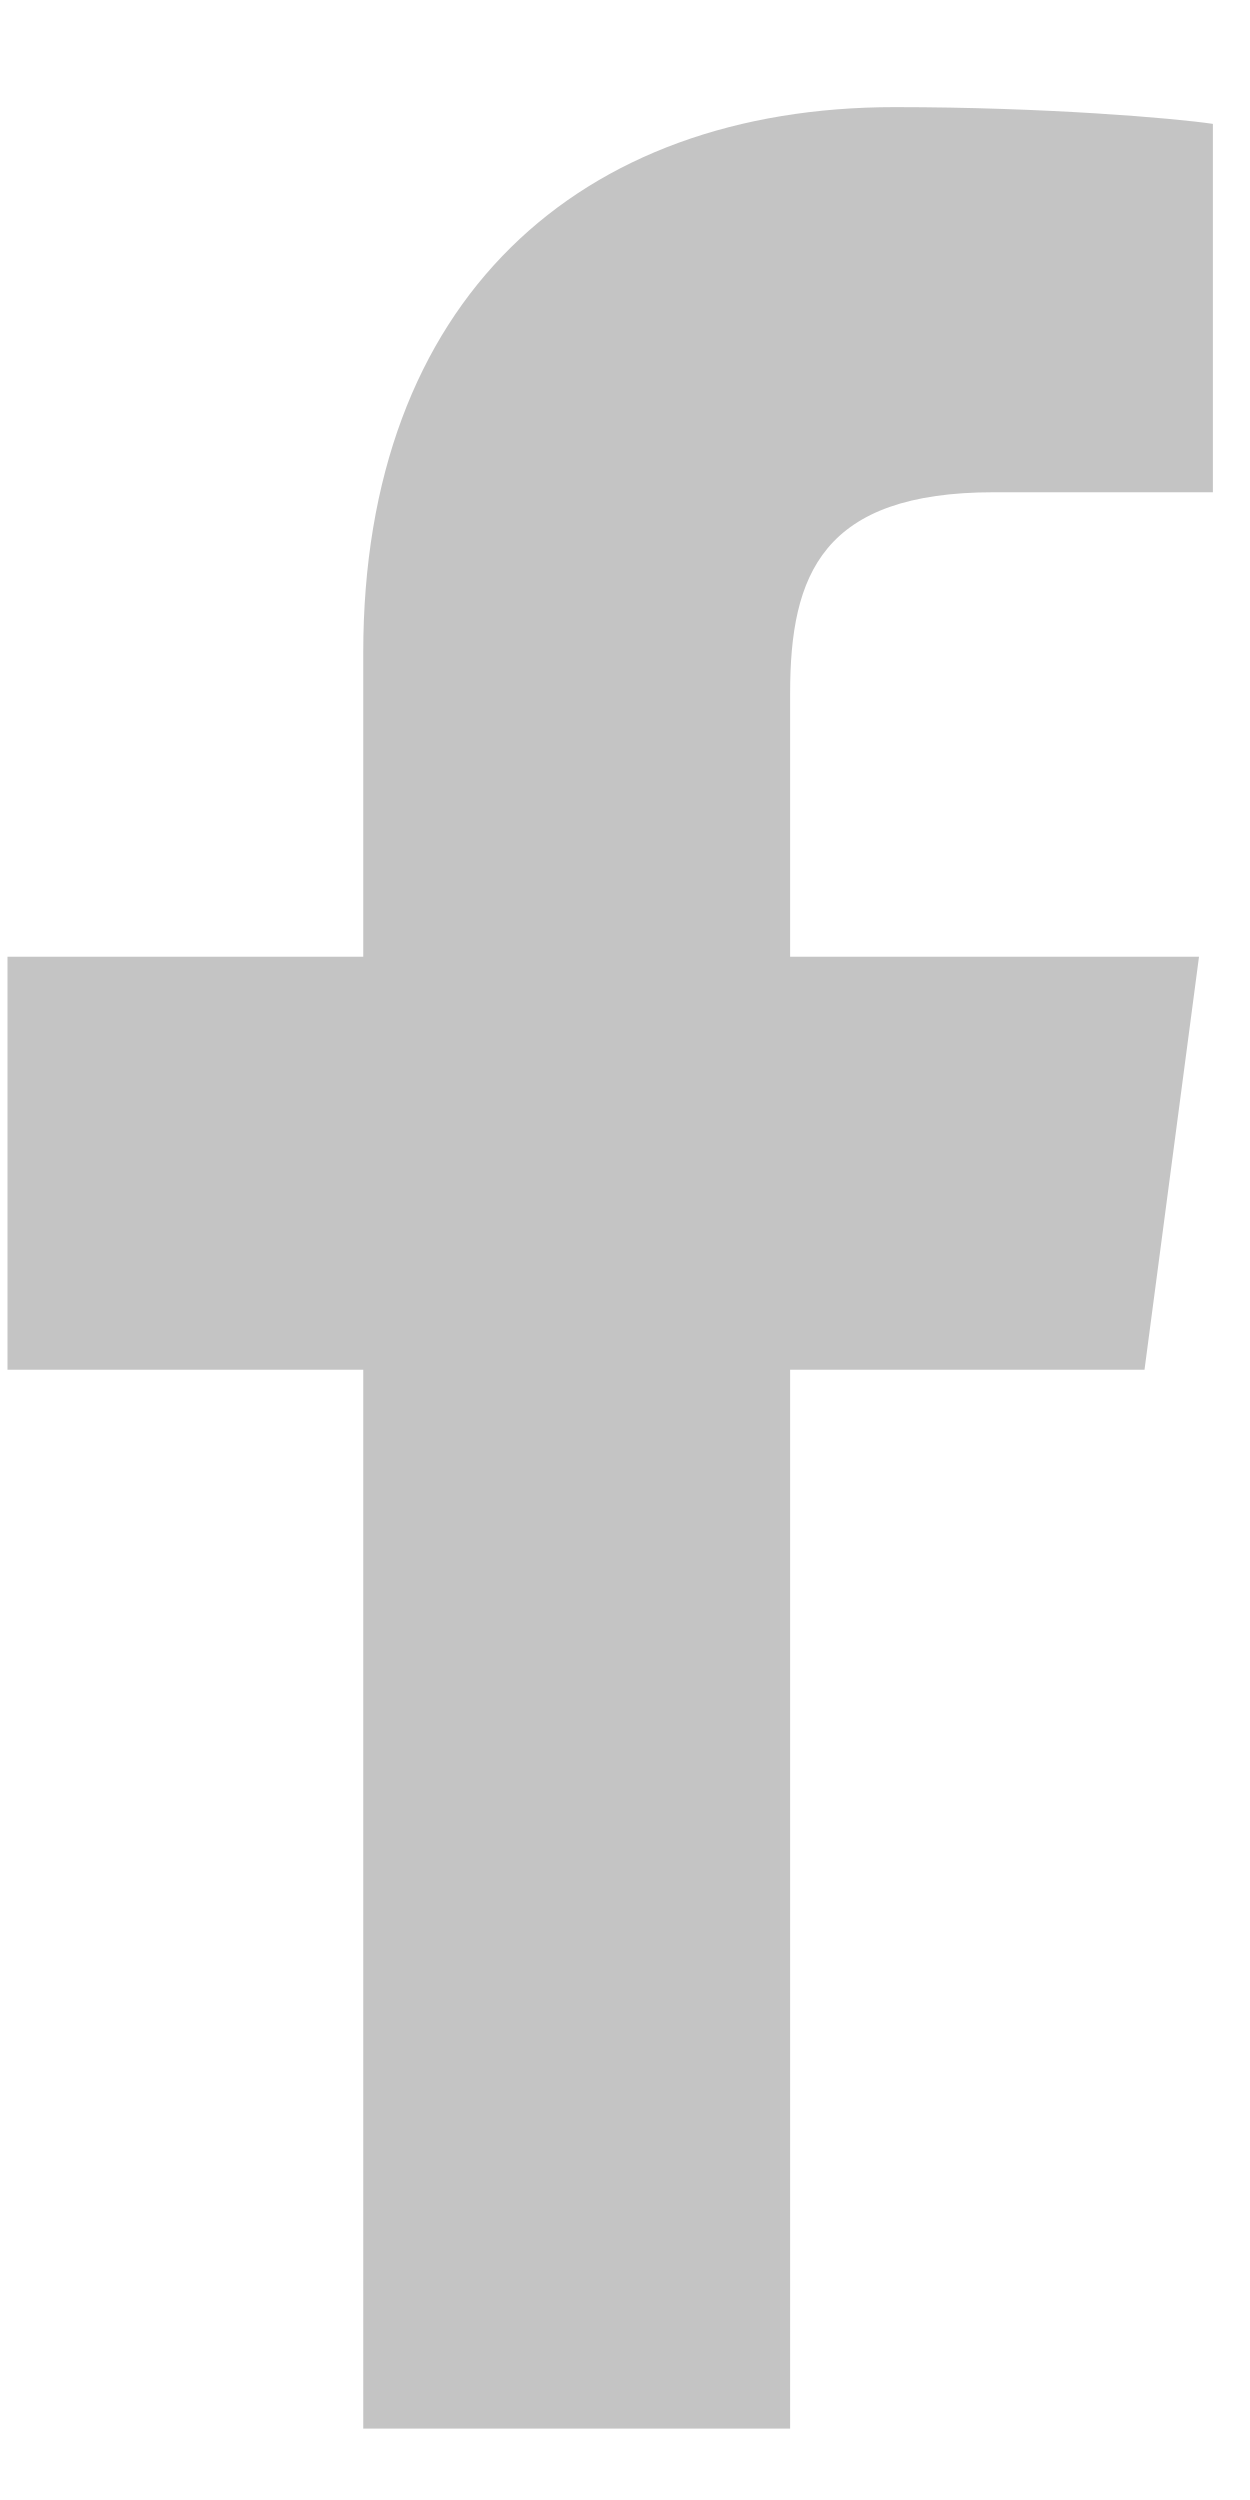
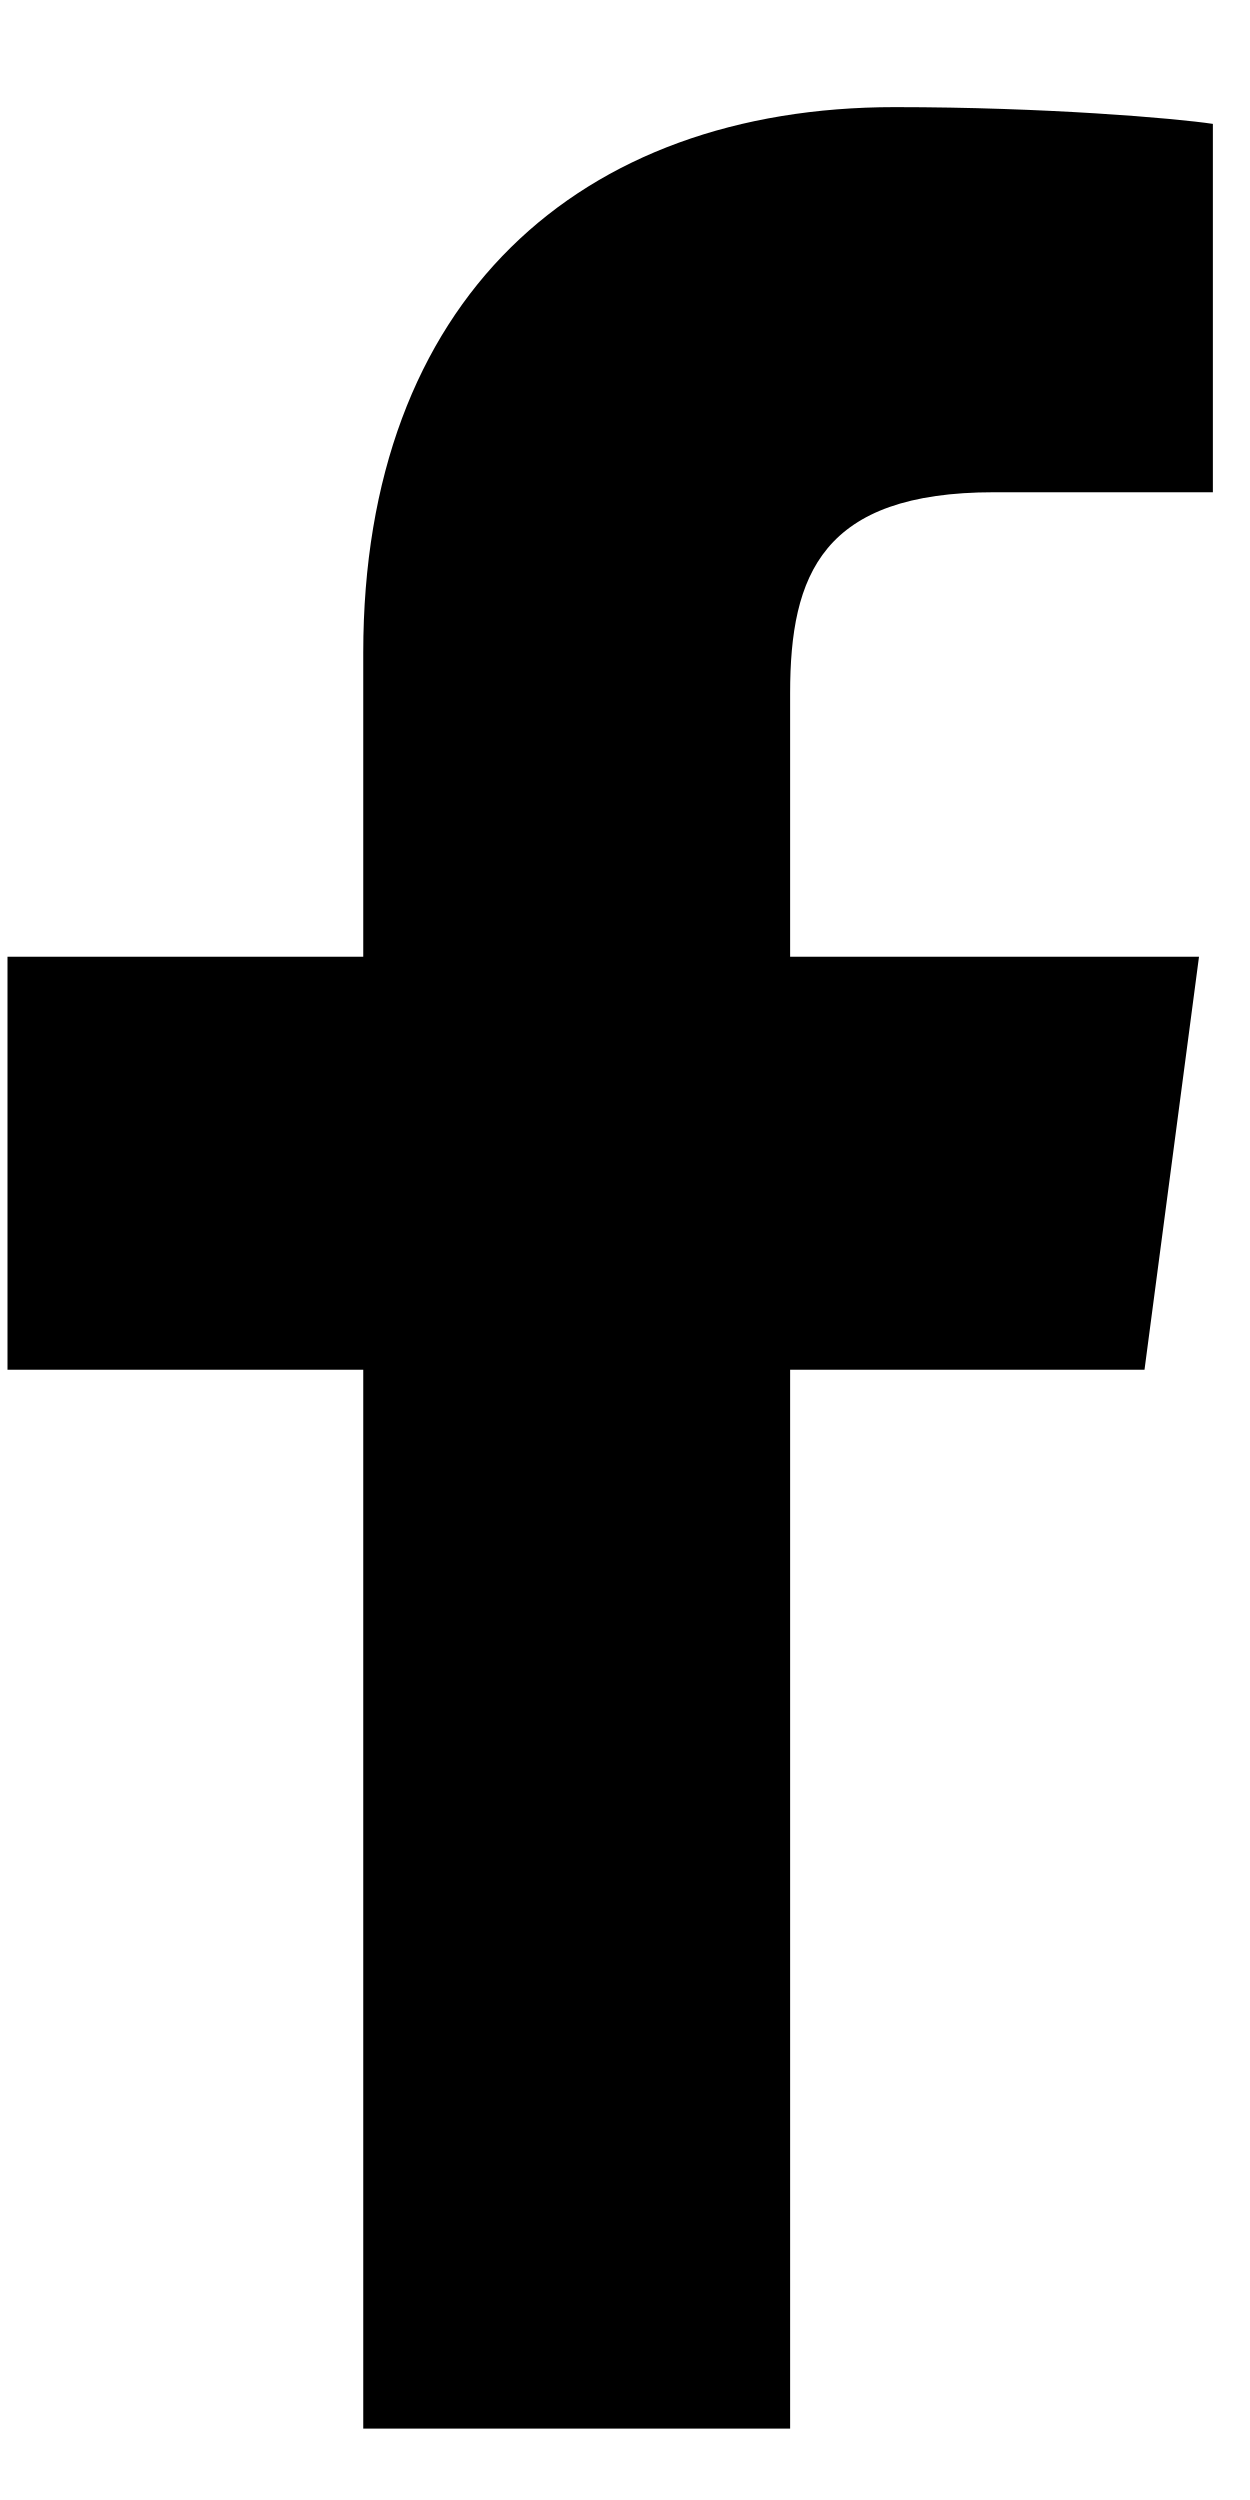
- <svg xmlns="http://www.w3.org/2000/svg" width="10" height="20" viewBox="0 0 10 20" fill="none">
-   <path d="M9.703 0.991C9.402 0.946 8.364 0.857 7.158 0.857C4.636 0.857 2.906 2.397 2.906 5.221V7.654H0.06V10.958H2.906V19.429H6.321V10.958H9.156L9.592 7.654H6.321V5.545C6.321 4.596 6.578 3.938 7.951 3.938H9.703V0.991Z" fill="#C4C4C4" />
+ <svg xmlns="http://www.w3.org/2000/svg" width="10" height="20" viewBox="0 0 10 20">
+   <path d="M9.703 0.991C9.402 0.946 8.364 0.857 7.158 0.857C4.636 0.857 2.906 2.397 2.906 5.221V7.654H0.06V10.958H2.906V19.429H6.321V10.958H9.156L9.592 7.654H6.321V5.545C6.321 4.596 6.578 3.938 7.951 3.938H9.703V0.991Z" />
</svg>
